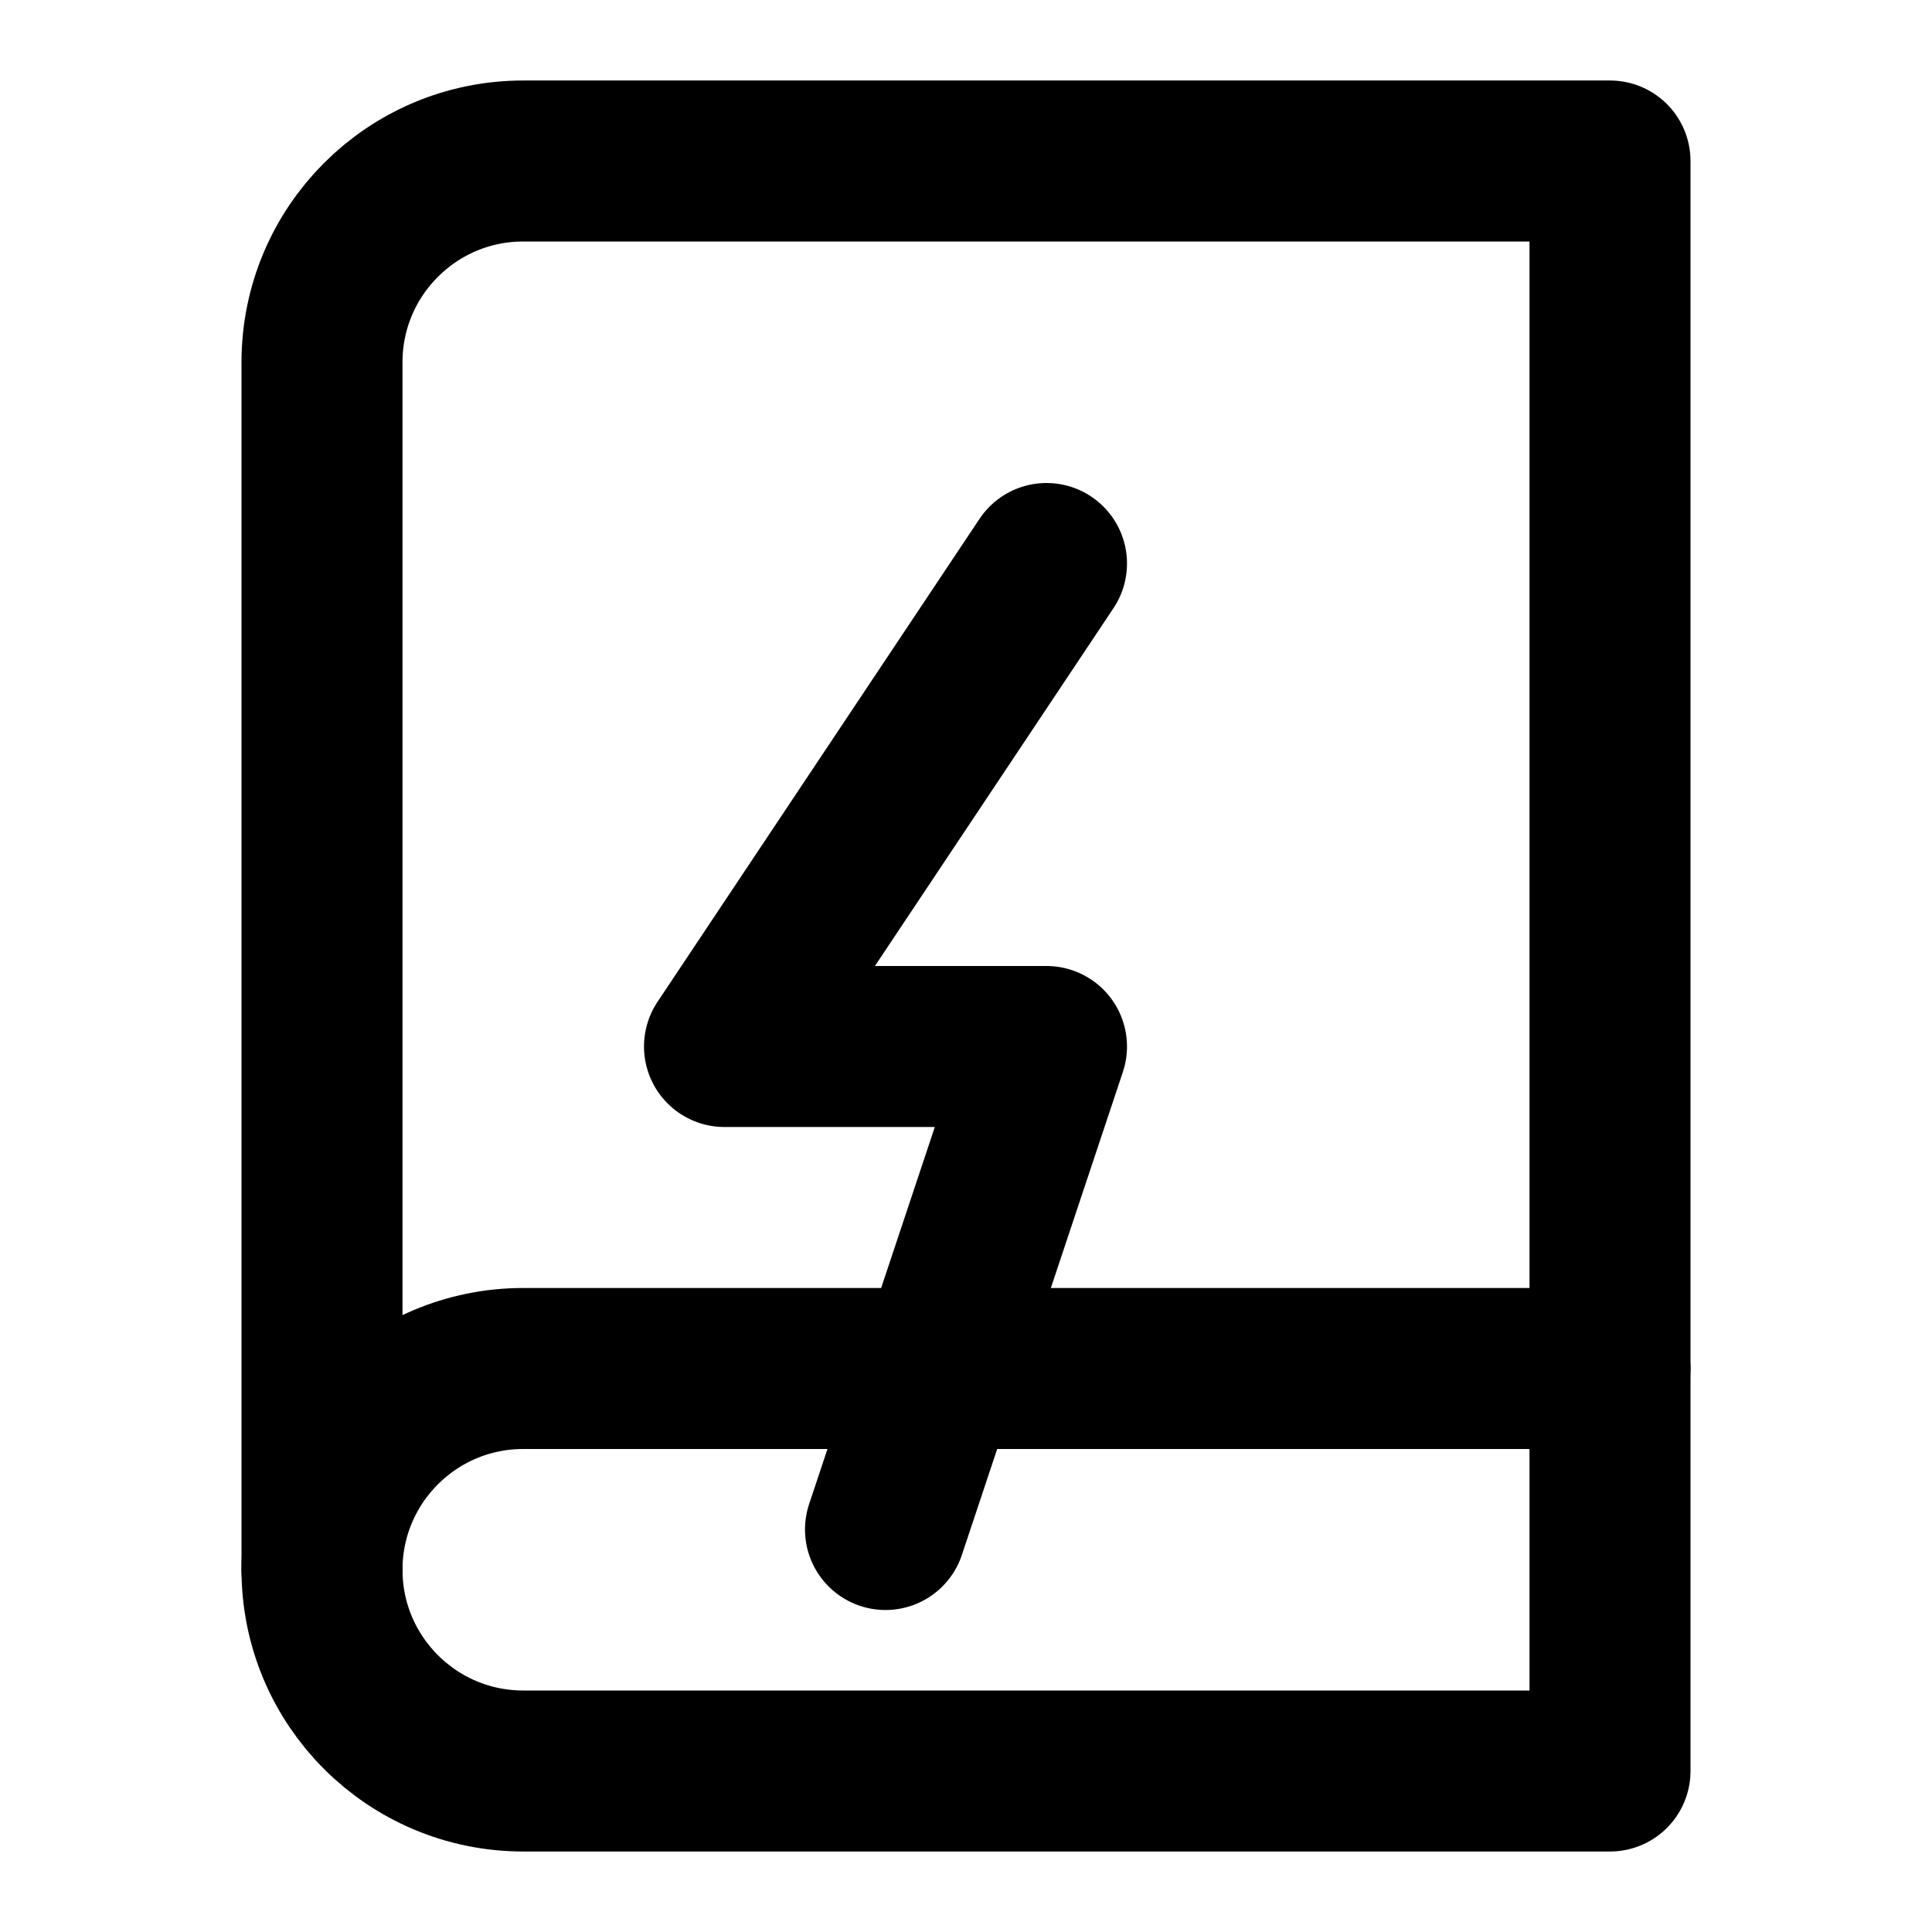
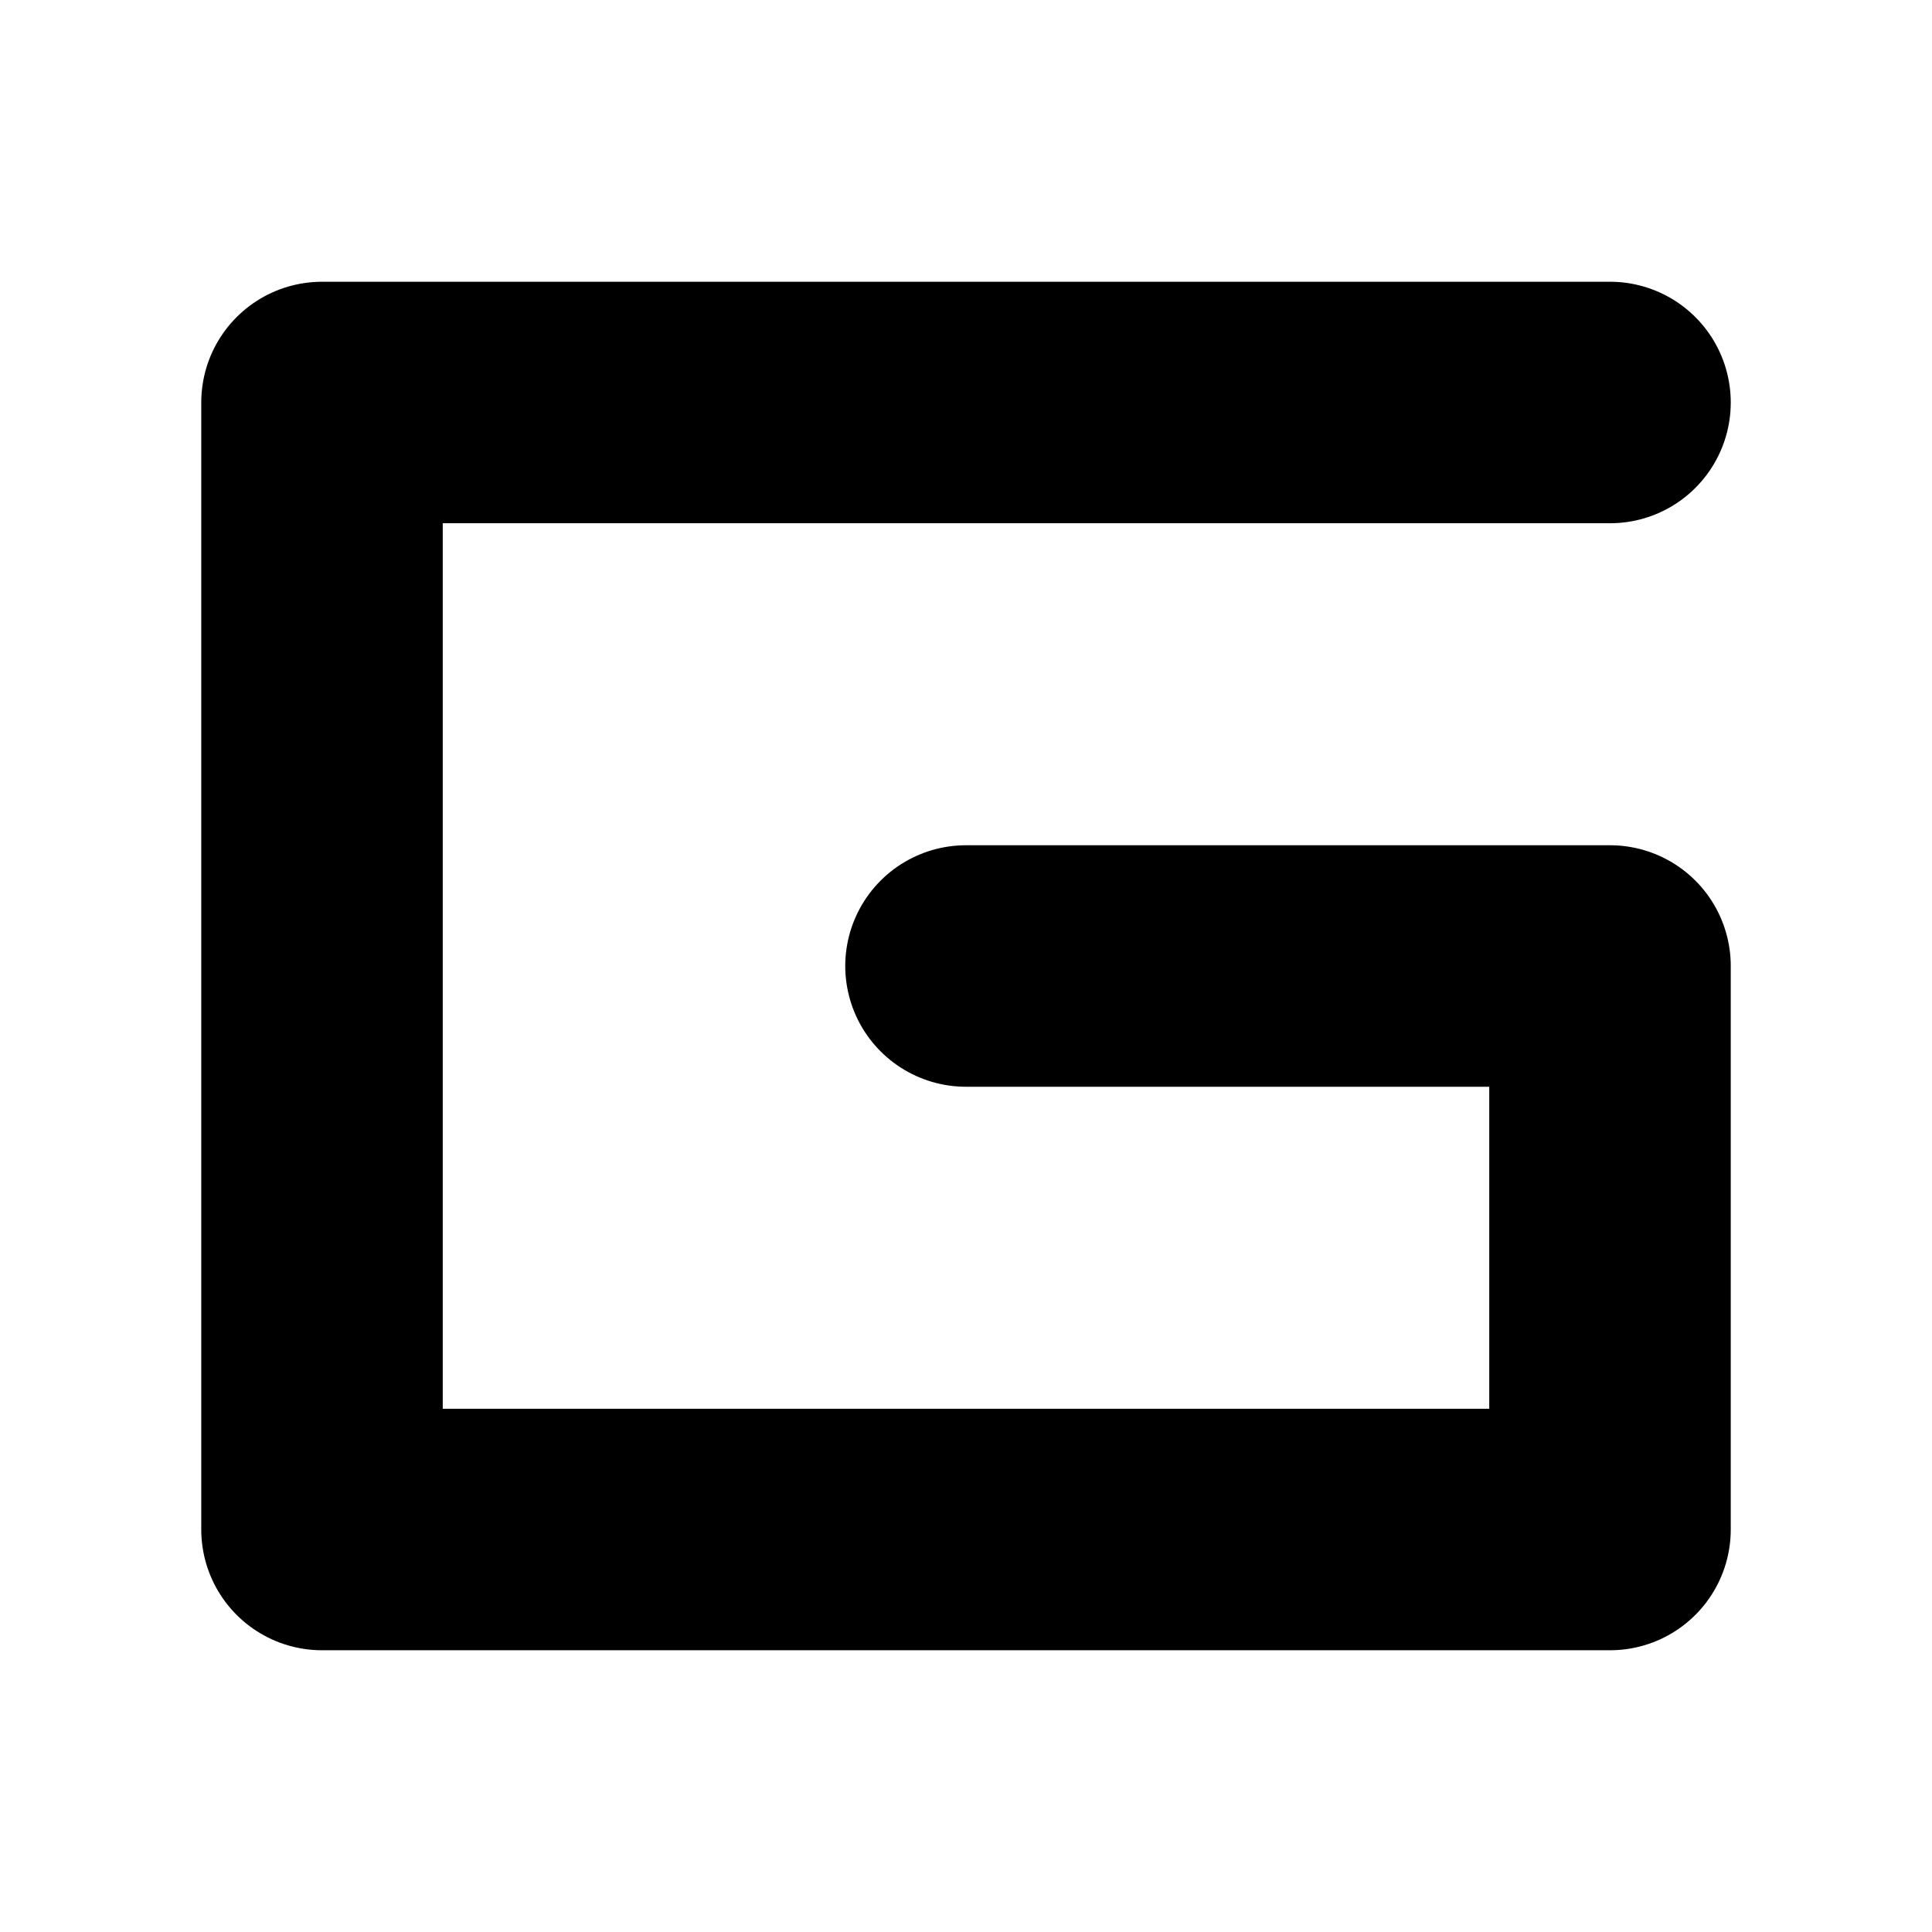
- <svg xmlns="http://www.w3.org/2000/svg" width="24" height="24" viewBox="0 0 24 24" fill="none" stroke="#000000" stroke-width="2" stroke-linecap="round" stroke-linejoin="round">
-   <path d="M4 19.5A2.5 2.5 0 0 1 6.5 17H20" />
-   <path d="M6.5 2H20v20H6.5A2.5 2.5 0 0 1 4 19.5v-15A2.5 2.5 0 0 1 6.5 2z" />
-   <path d="M13 7L9 13h4l-2 6" />
+ <svg xmlns="http://www.w3.org/2000/svg" width="24" height="24" viewBox="0 0 24 24" fill="none" stroke="#000000" stroke-width="3" stroke-linecap="round" stroke-linejoin="round">
+   <path d="M20 5H4v14h16v-7h-8" />
</svg>
